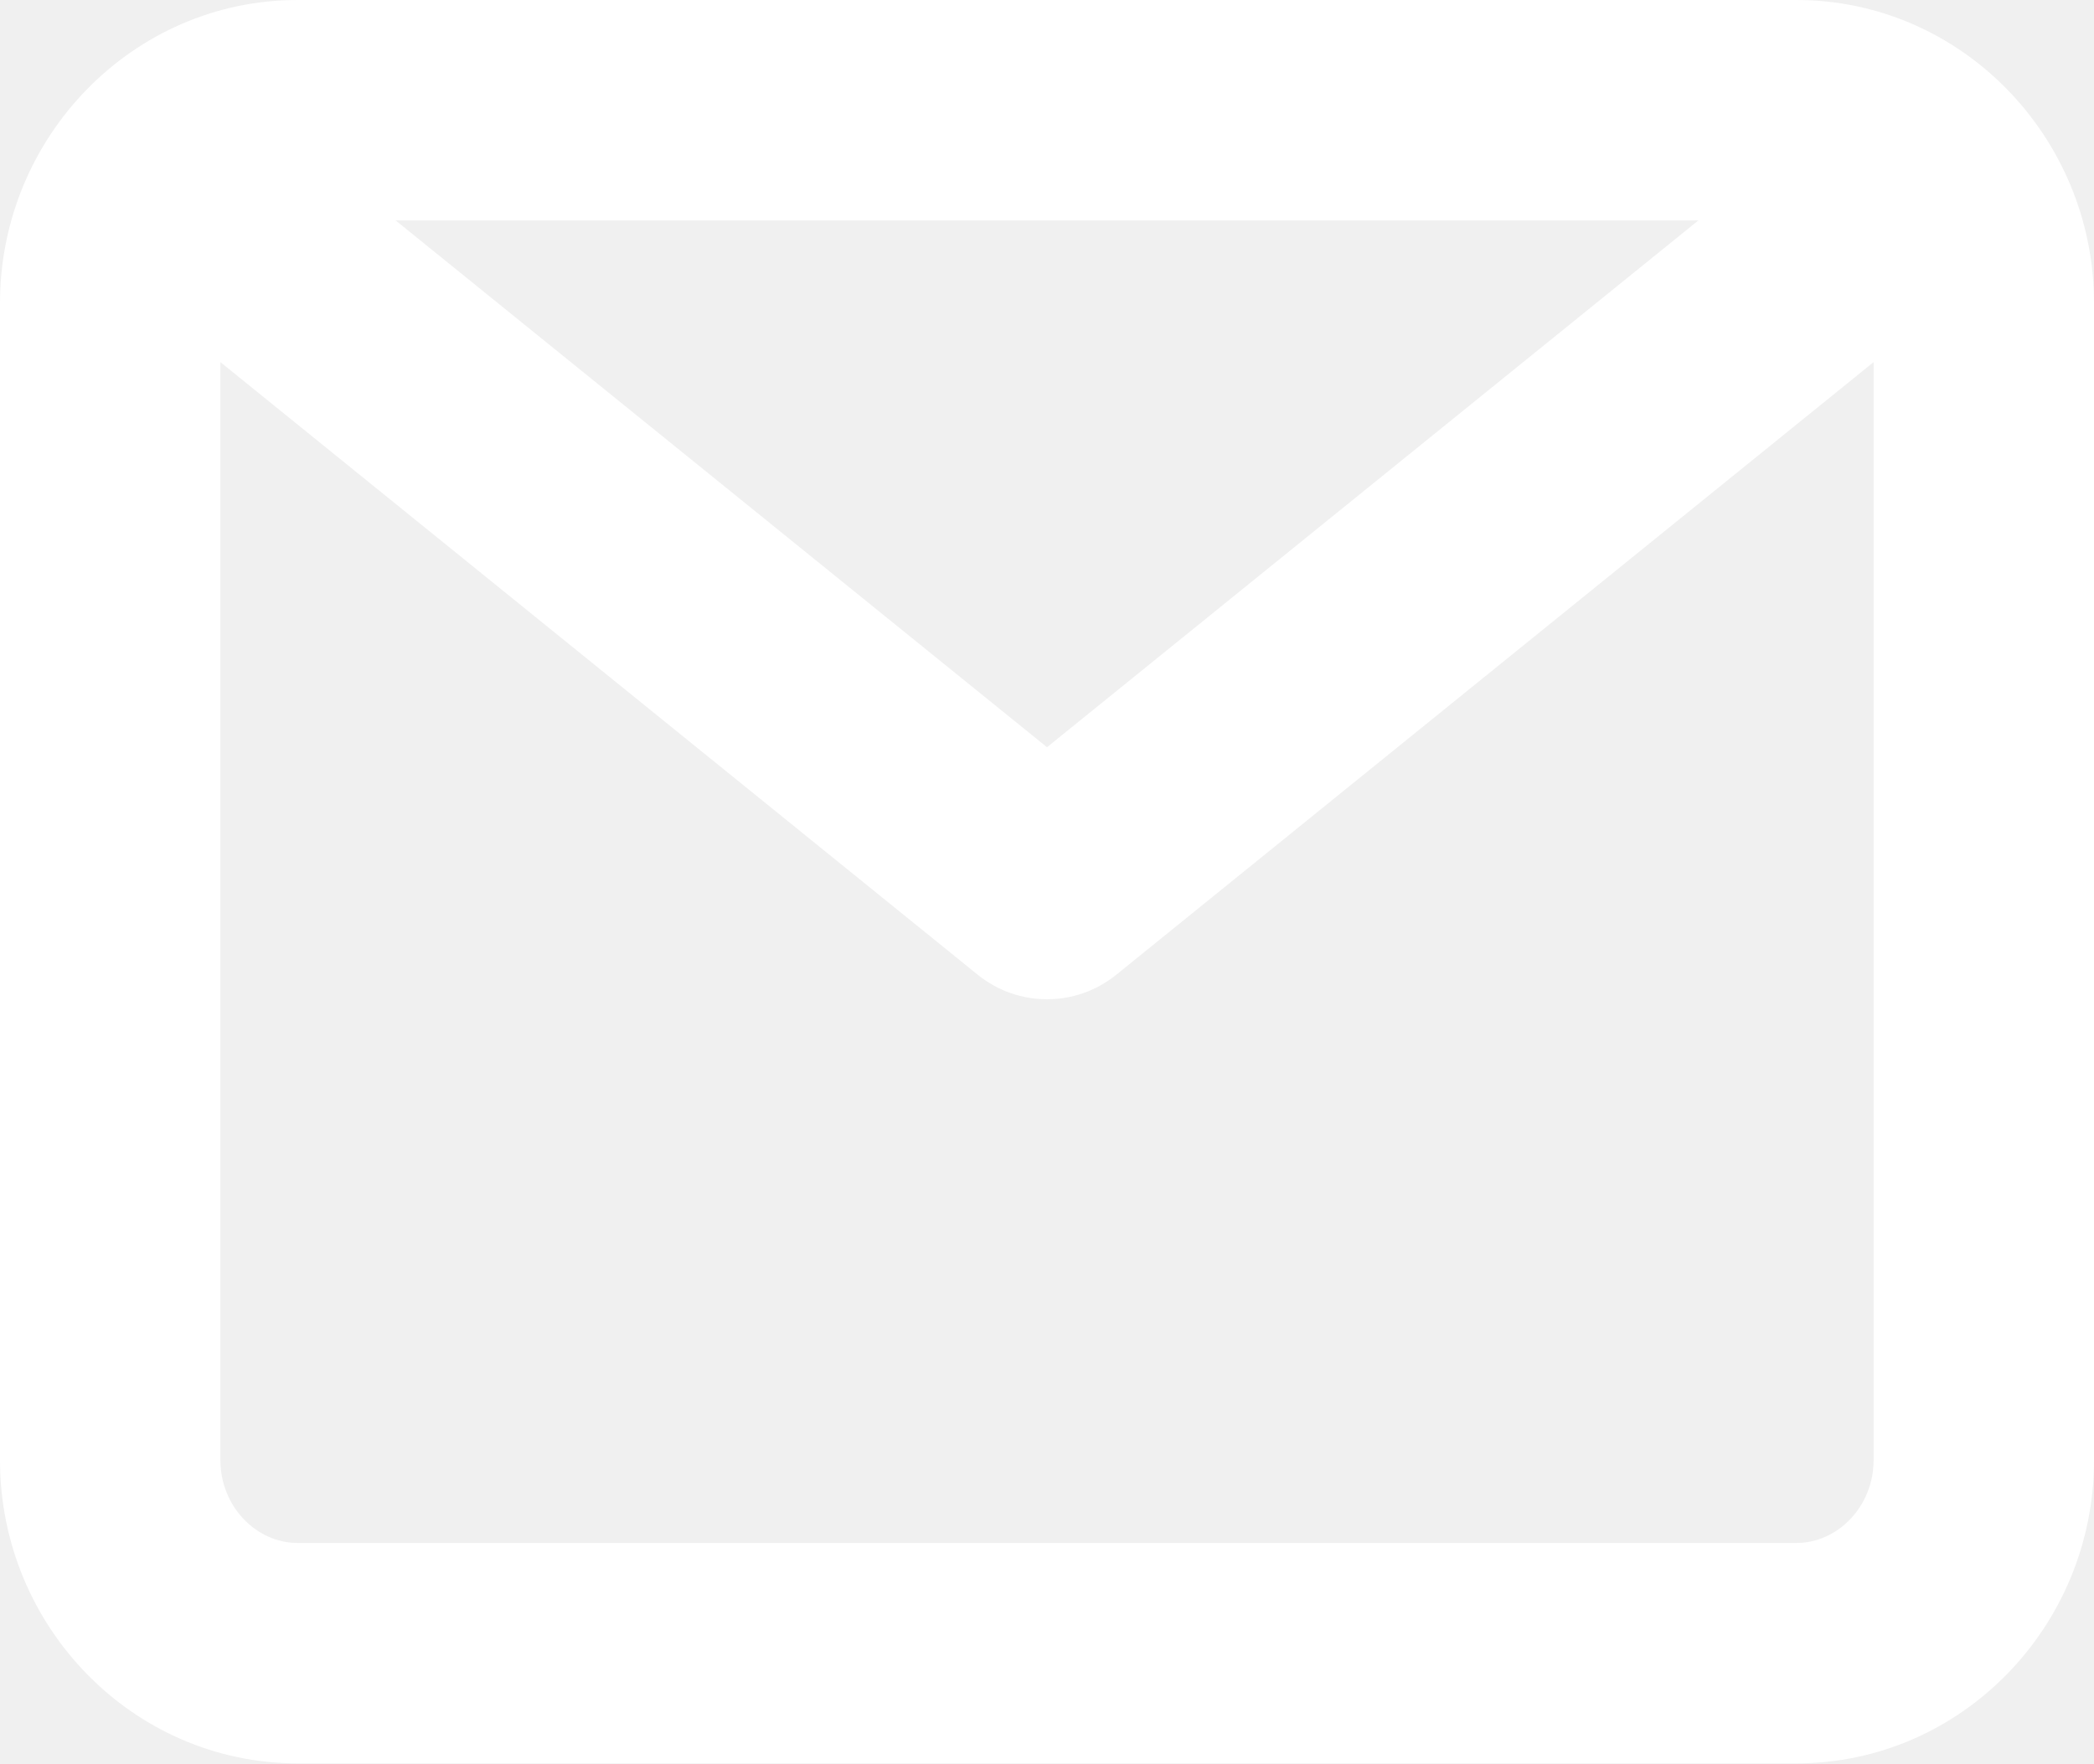
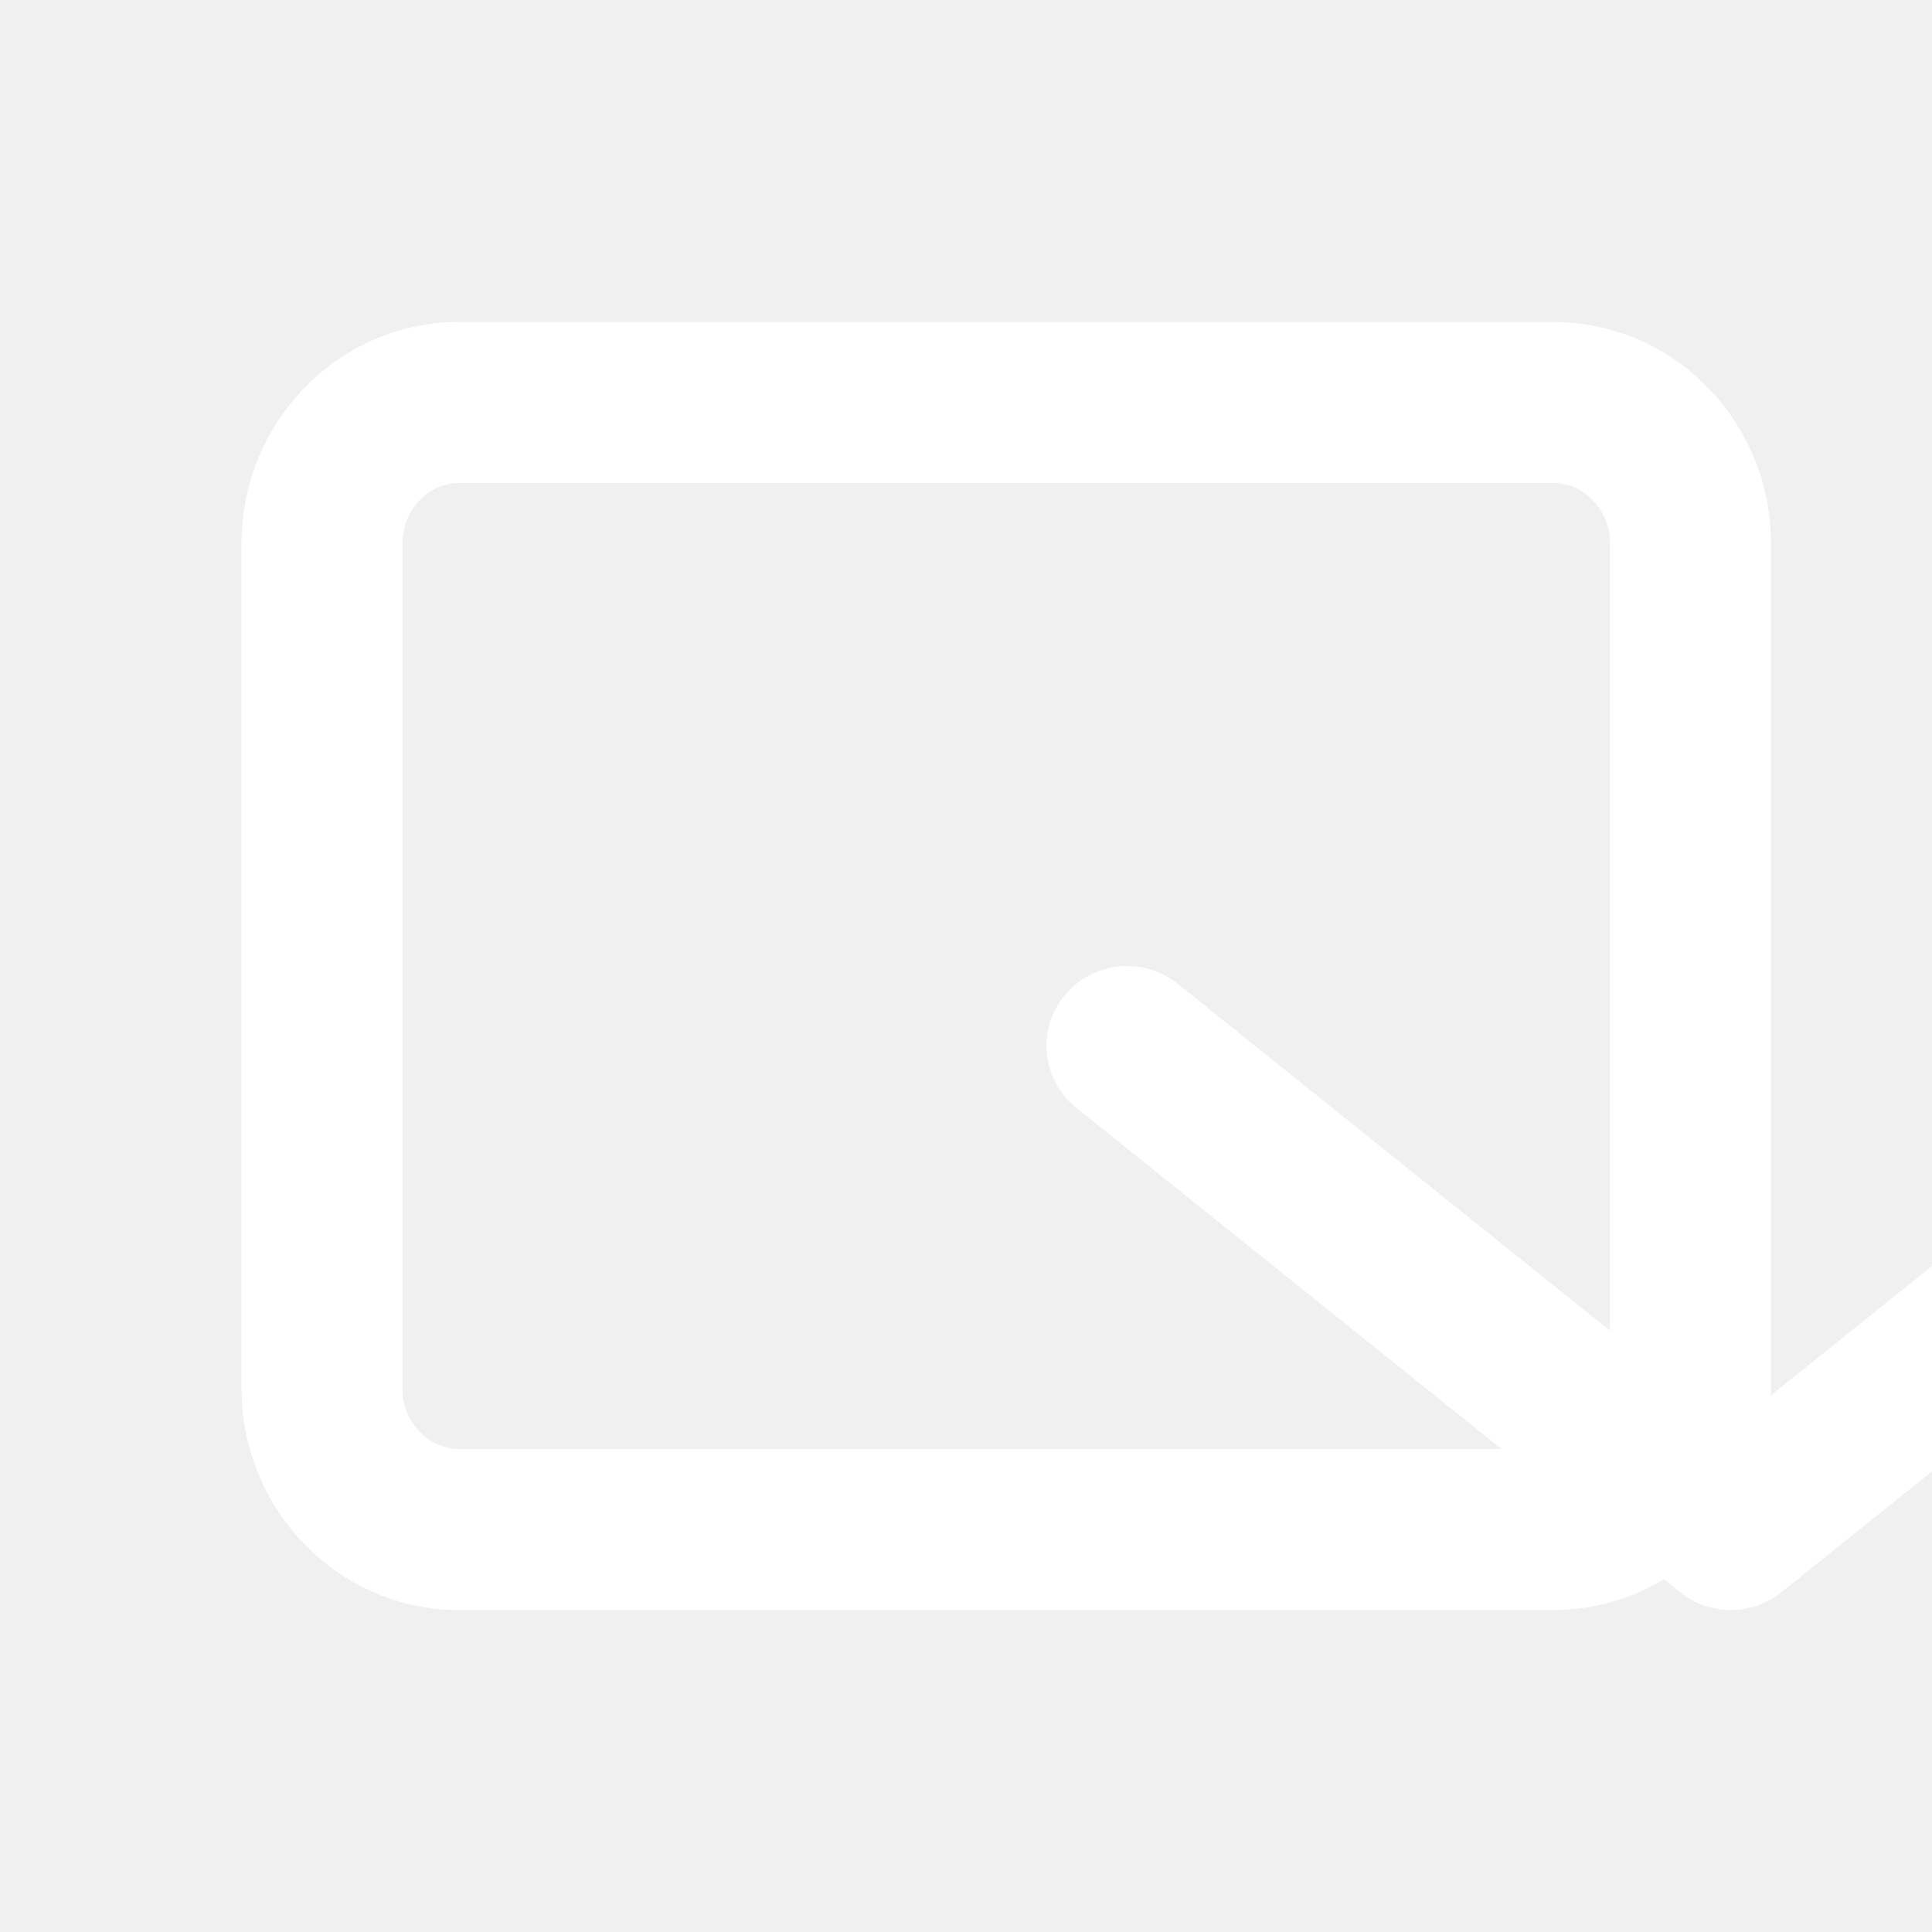
- <svg xmlns="http://www.w3.org/2000/svg" width="19px" height="16px" viewBox="0 0 19 16" version="1.1" style="background: #3B5A83;">
+ <svg xmlns="http://www.w3.org/2000/svg" width="24px" height="24px" viewBox="0 0 24 24" version="1.1" style="background: #3B5A83;">
  <defs />
  <g id="Page-1" stroke="none" stroke-width="1" fill="none" fill-rule="evenodd">
    <g id="Artboard-3" fill="#FFFFFF" fill-rule="nonzero">
-       <path d="M2.7,2 C2.324,2 2,2.333 2,2.75 L2,13.25 C2,13.667 2.324,14 2.7,14 L16.3,14 C16.676,14 17,13.667 17,13.25 L17,2.75 C17,2.333 16.676,2 16.3,2 L2.7,2 Z M2.7,0 L16.3,0 C17.794,0 19,1.242 19,2.75 L19,13.25 C19,14.758 17.794,16 16.3,16 L2.7,16 C1.206,16 0,14.758 0,13.25 L0,2.75 C0,1.242 1.206,0 2.7,0 Z" id="Shape-Copy-3" />
-       <path d="M16.371,1.223 C16.8,0.875 17.43,0.942 17.777,1.371 C18.125,1.8 18.058,2.43 17.629,2.777 L10.129,8.844 C9.762,9.141 9.238,9.141 8.871,8.844 L1.371,2.777 C0.942,2.43 0.875,1.8 1.223,1.371 C1.57,0.942 2.2,0.875 2.629,1.223 L9.5,6.78 L16.371,1.223 Z" id="Shape-Copy-4" />
+       <g id="Group" transform="translate(3, 4)">
+         <path d="M2.7,2 C2.324,2 2,2.333 2,2.75 L2,13.25 C2,13.667 2.324,14 2.7,14 L16.3,14 C16.676,14 17,13.667 17,13.25 L17,2.75 C17,2.333 16.676,2 16.3,2 L2.7,2 Z M2.7,0 L16.3,0 C17.794,0 19,1.242 19,2.75 L19,13.25 C19,14.758 17.794,16 16.3,16 L2.7,16 C1.206,16 0,14.758 0,13.25 L0,2.75 C0,1.242 1.206,0 2.7,0 Z" id="Shape-Copy-3" />
+         <path d="M25.371,8.221 C25.8,7.876 26.43,7.942 26.777,8.368 C27.125,8.794 27.058,9.418 26.629,9.763 L19.129,15.779 C18.762,16.074 18.238,16.074 17.871,15.779 L10.371,9.763 C9.942,9.418 9.875,8.794 10.223,8.368 C10.57,7.942 11.2,7.876 11.629,8.221 L18.5,13.733 L25.371,8.221 Z" id="Shape-Copy-4" />
+       </g>
    </g>
  </g>
</svg>
